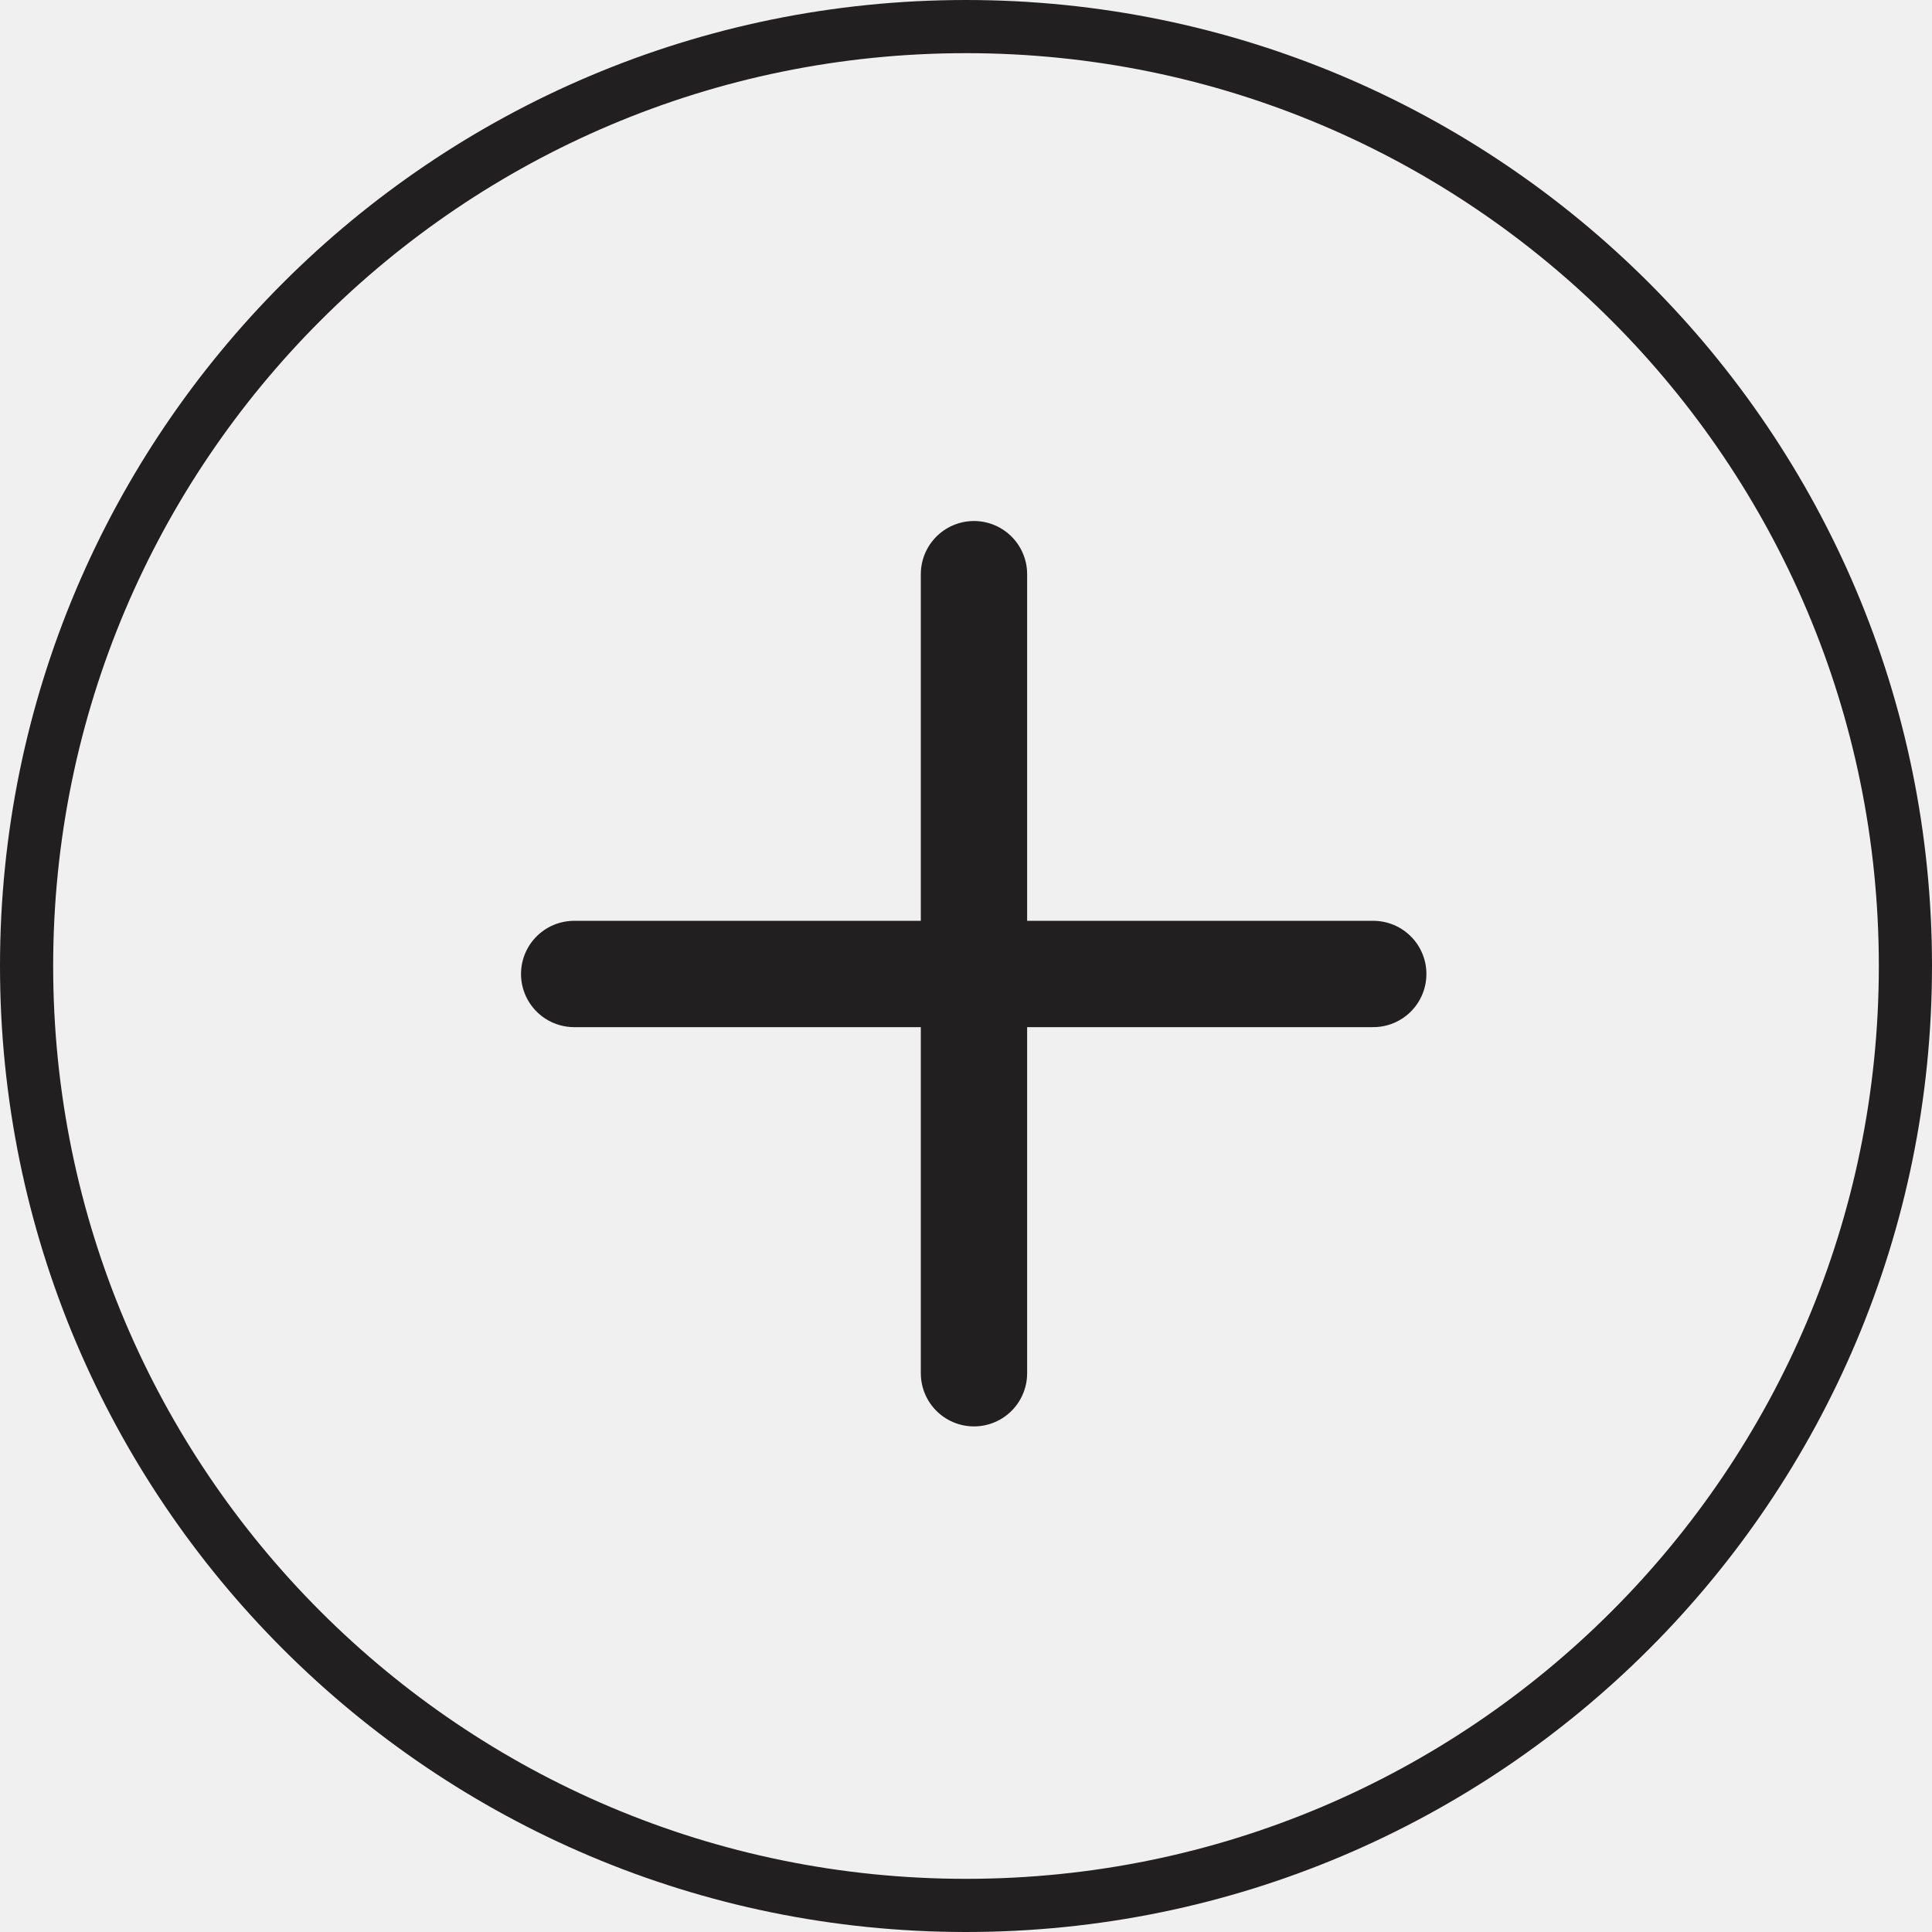
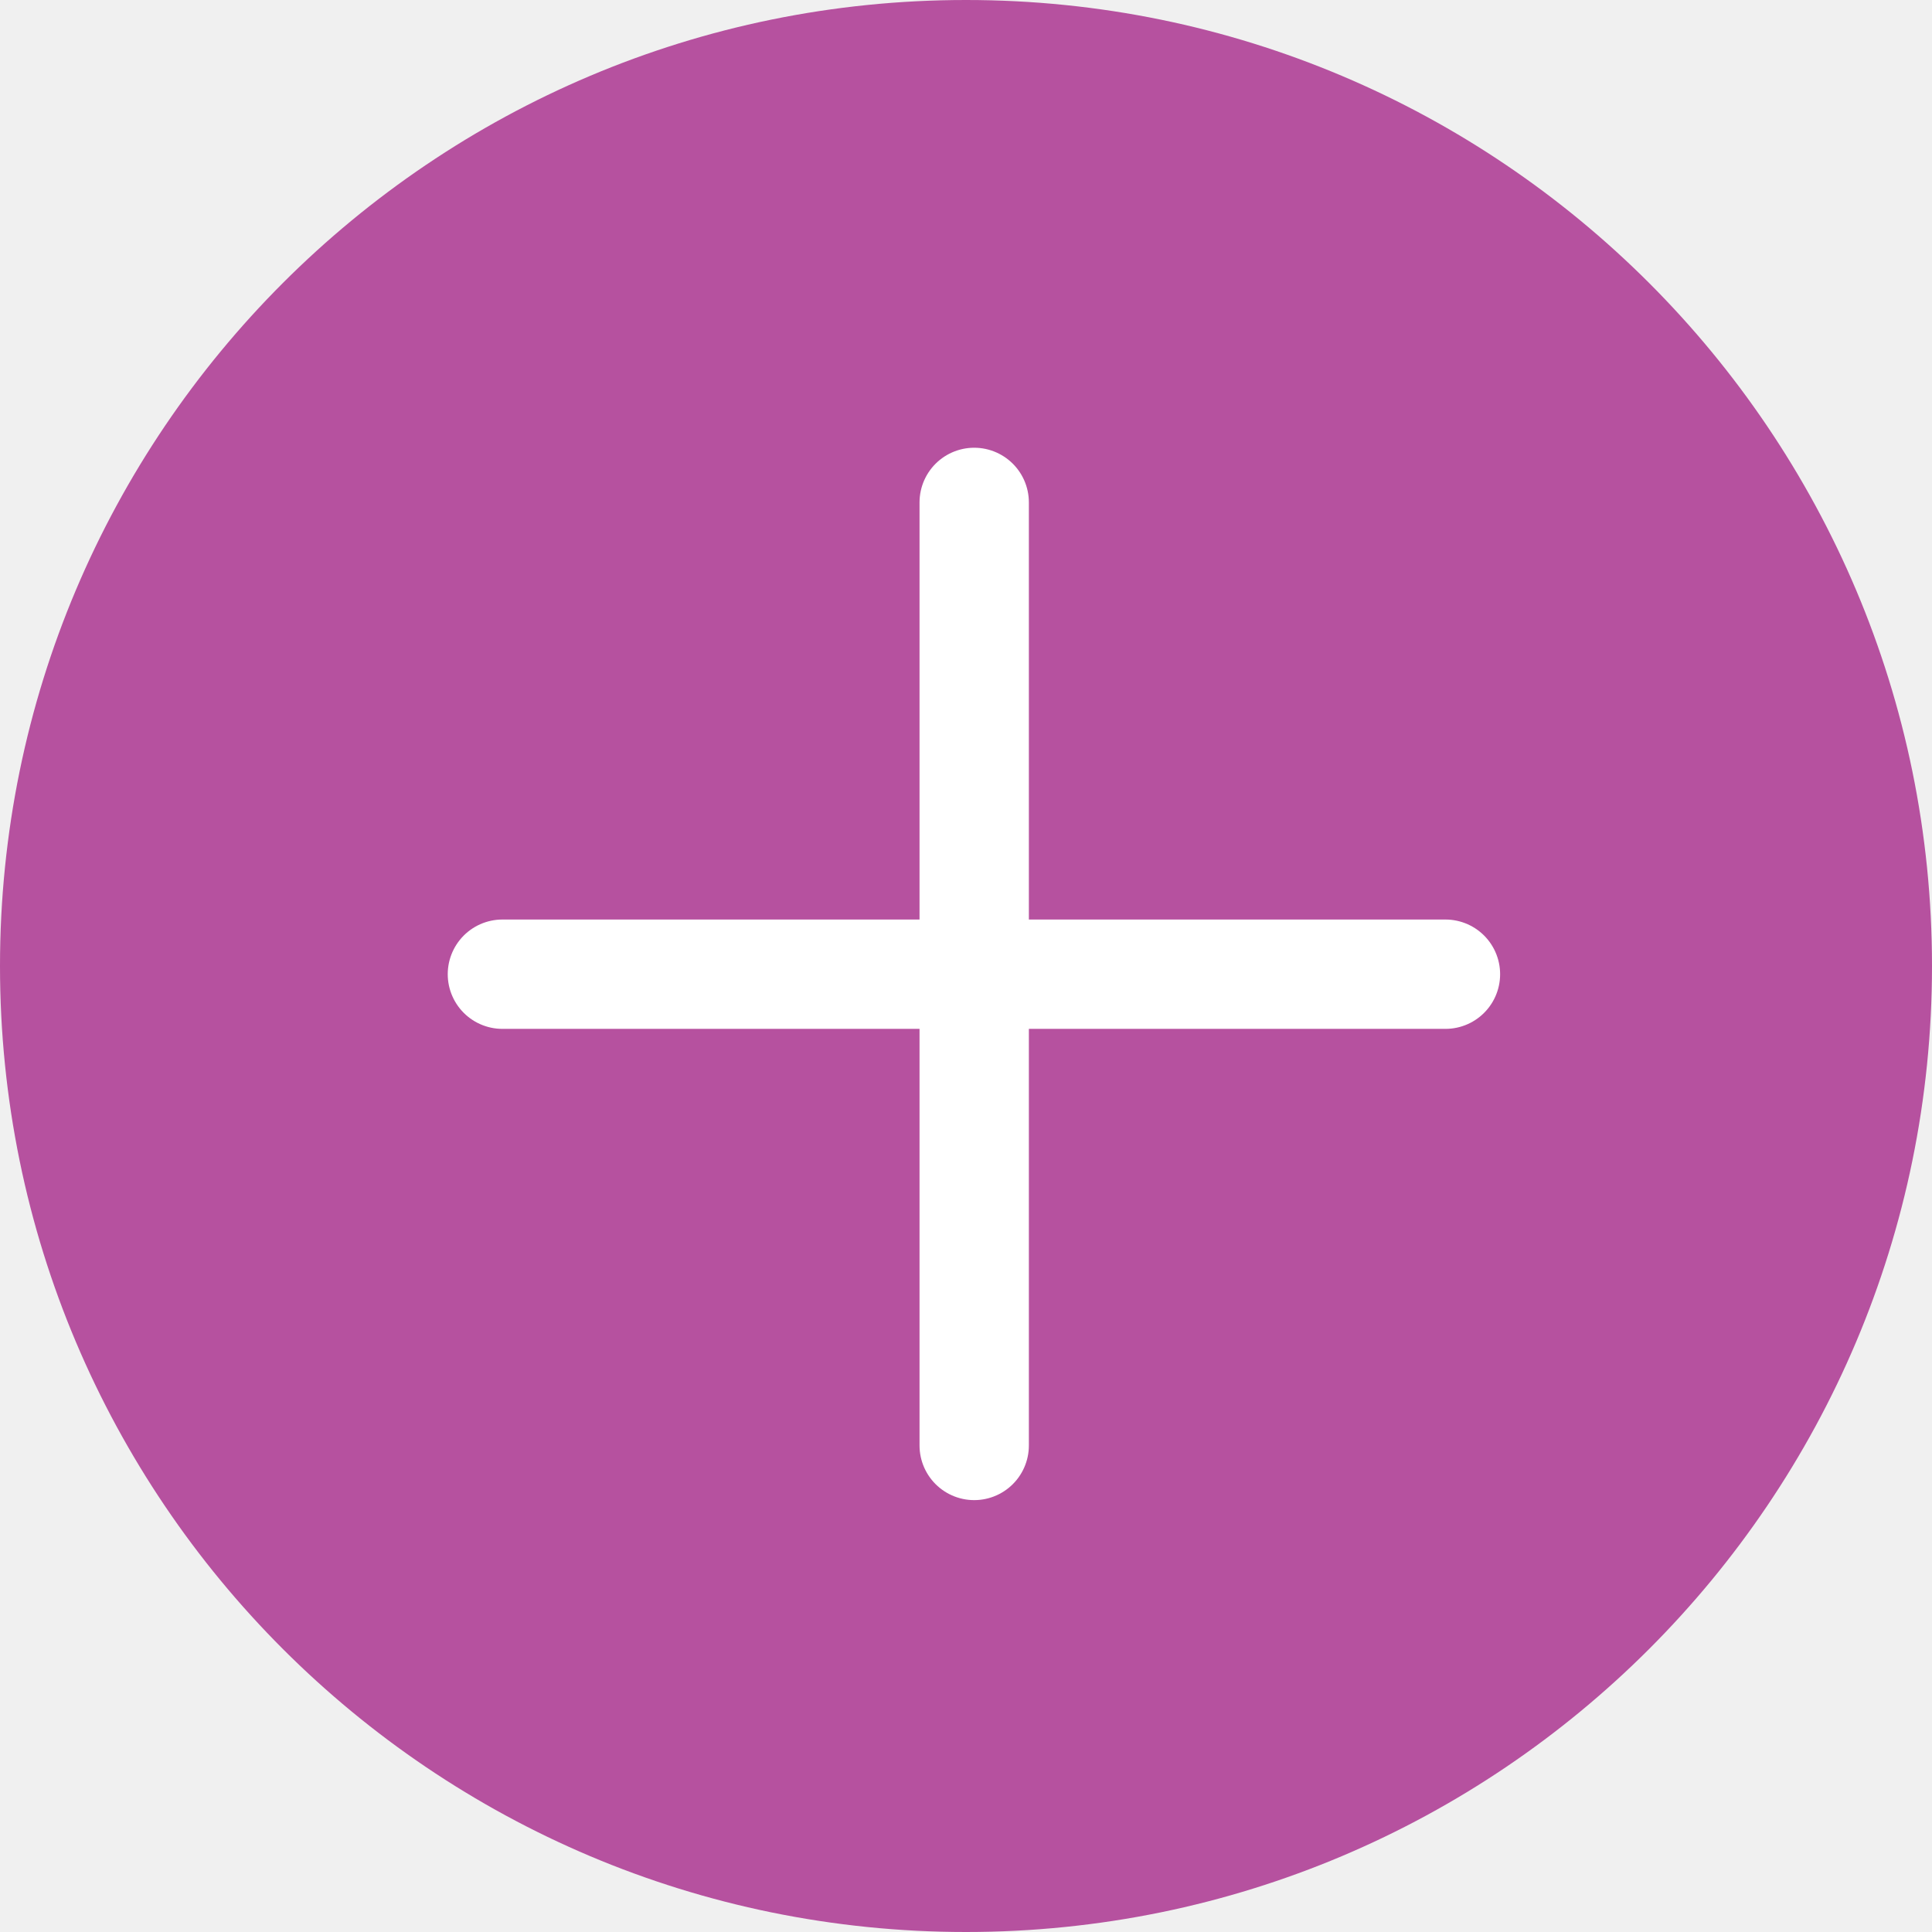
- <svg xmlns="http://www.w3.org/2000/svg" viewBox="0 0 36.34 36.34">
+ <svg xmlns="http://www.w3.org/2000/svg" viewBox="0 0 35.34 35.34">
  <defs>
-     <style>.cls-1,.cls-2{fill:none;stroke:#221f20;stroke-miterlimit:10;}.cls-2{stroke-linecap:round;stroke-width:2px;}</style>
+     <style>.cls-1{fill:#b6519f;}.cls-2{fill:none;stroke:#fff;stroke-linecap:round;stroke-miterlimit:10;stroke-width:2px;}</style>
  </defs>
  <g id="Layer_2" data-name="Layer 2">
    <g id="Layer_1-2" data-name="Layer 1">
-       <circle class="cls-1" cx="18.17" cy="18.17" r="17.67" />
-       <line class="cls-2" x1="18.32" y1="10.8" x2="18.32" y2="25.83" />
-       <line class="cls-2" x1="25.83" y1="18.32" x2="10.8" y2="18.32" />
+       <circle class="cls-1" cx="17.67" cy="17.67" r="17.67" />
+       <line class="cls-2" x1="17.82" y1="9.19" x2="17.82" y2="26.44" />
+       <line class="cls-2" x1="26.44" y1="17.82" x2="9.19" y2="17.82" />
    </g>
  </g>
</svg>
